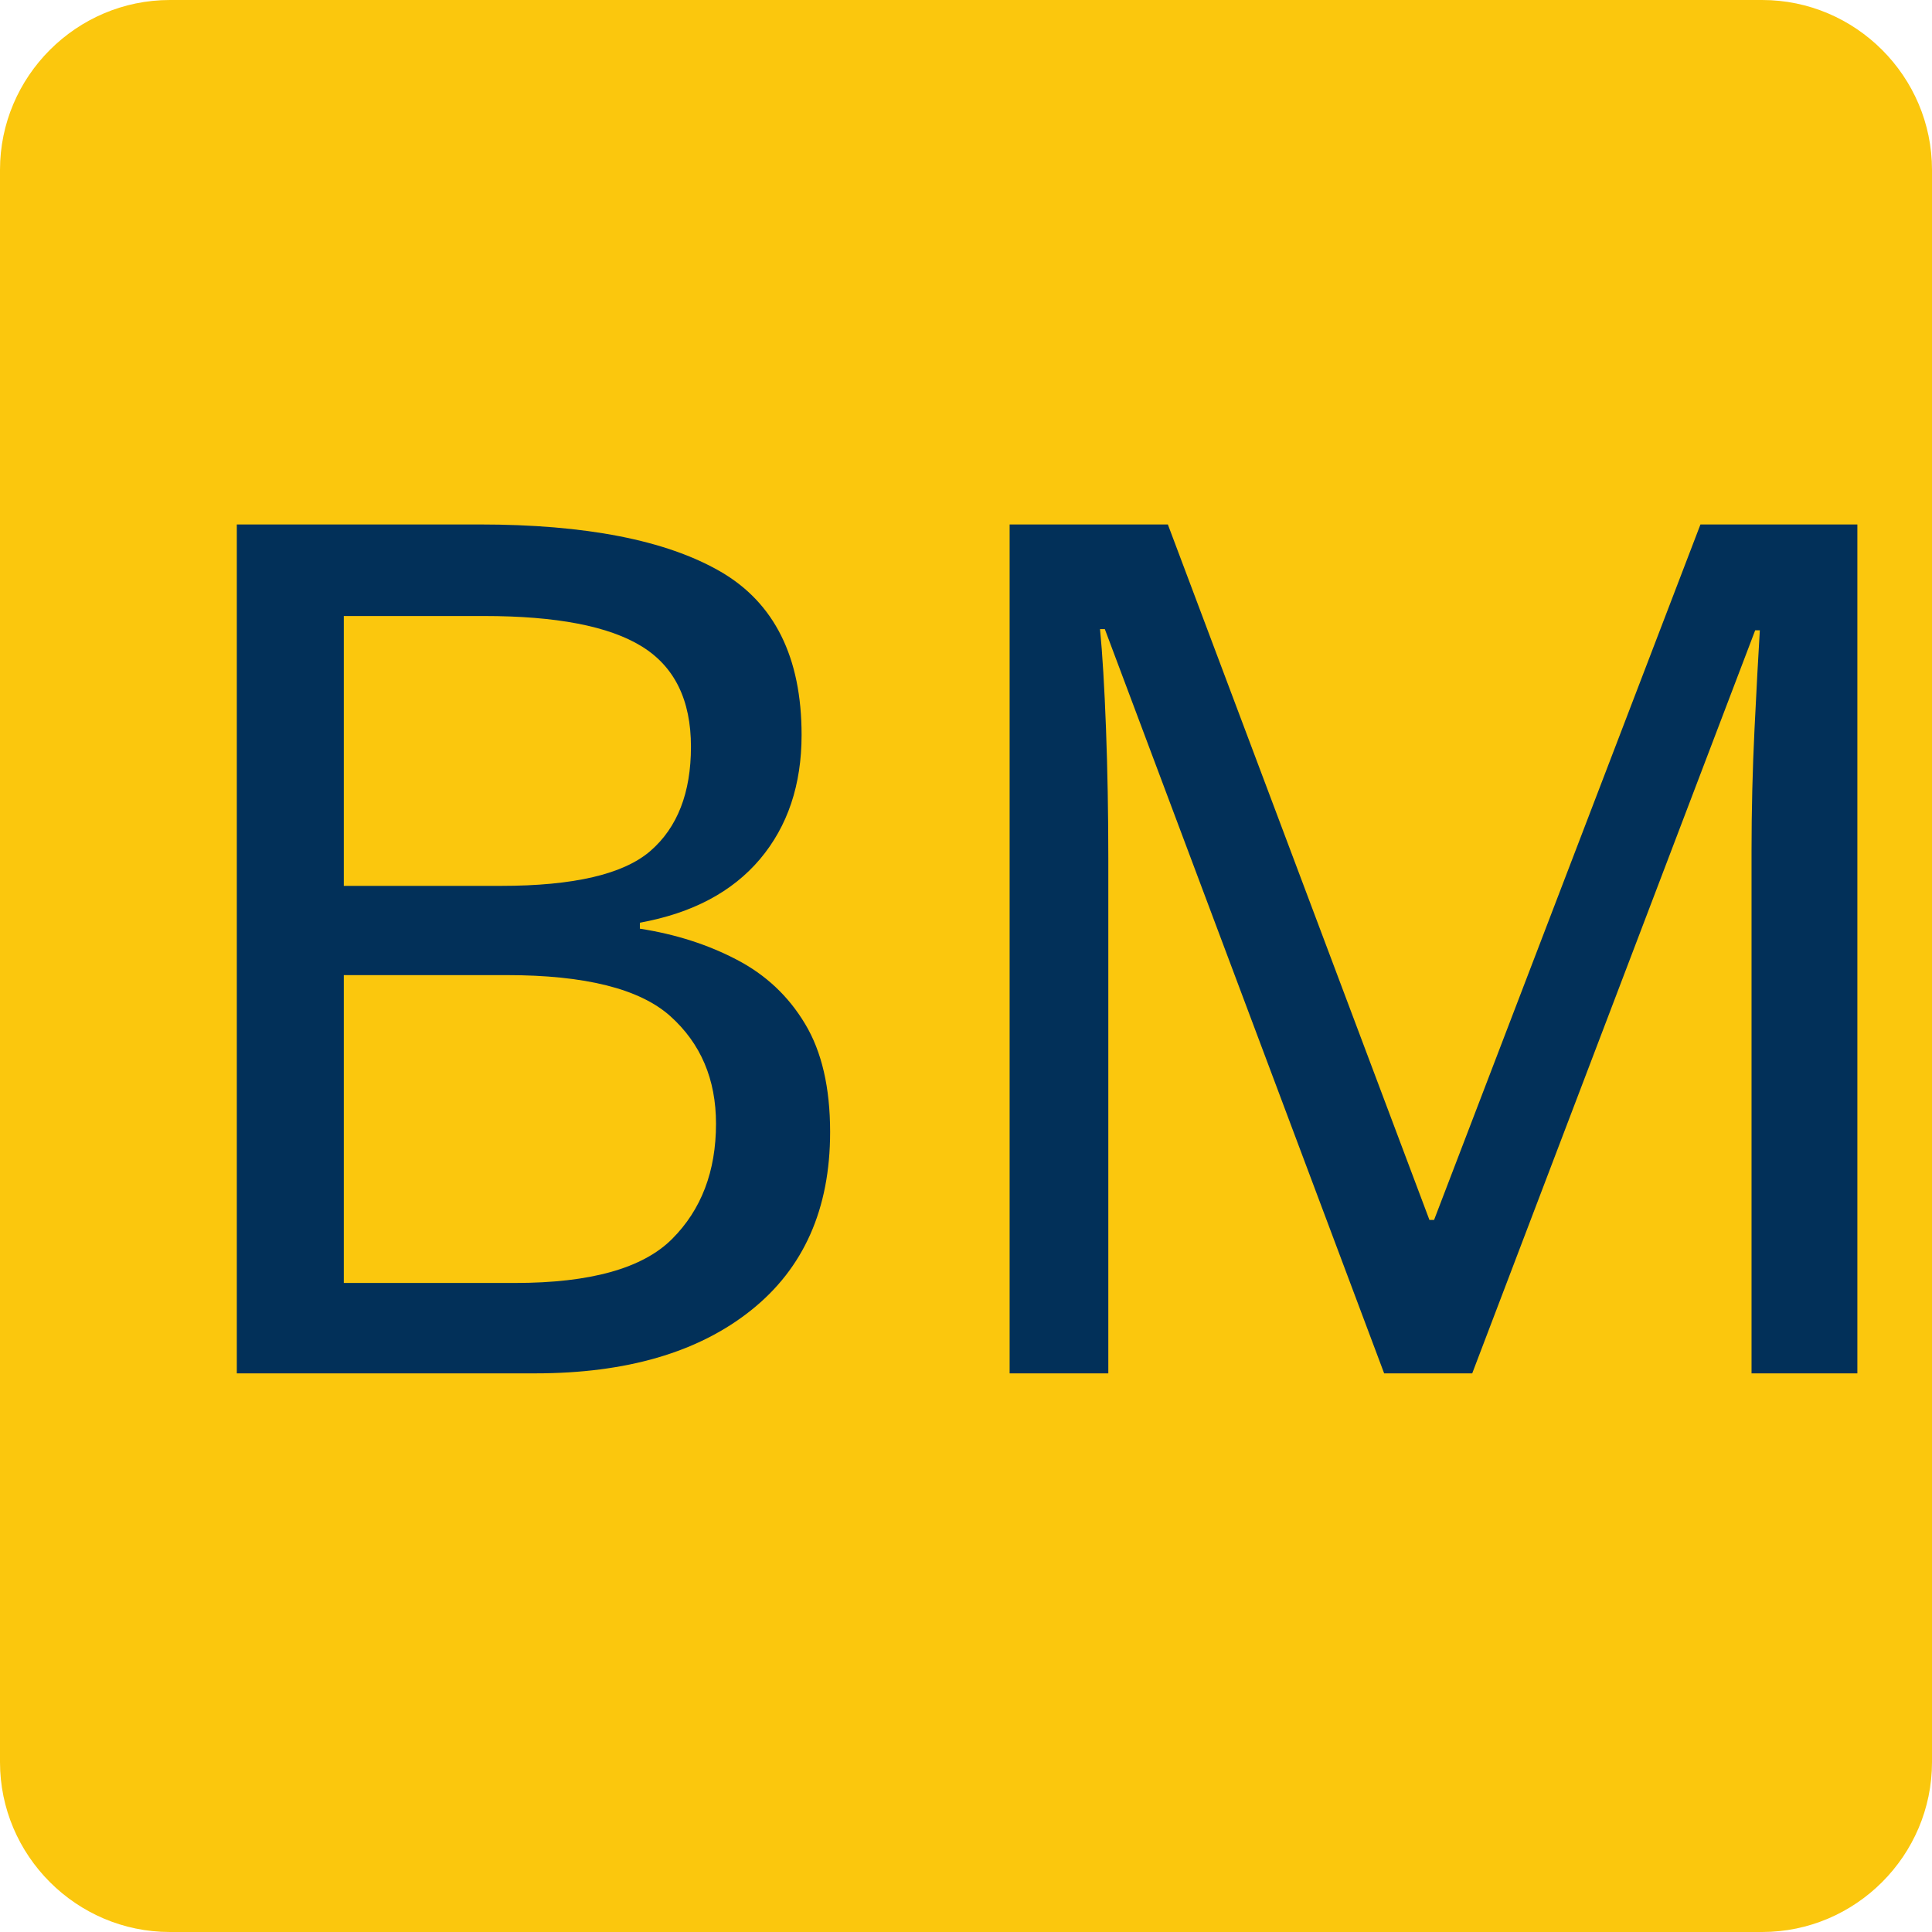
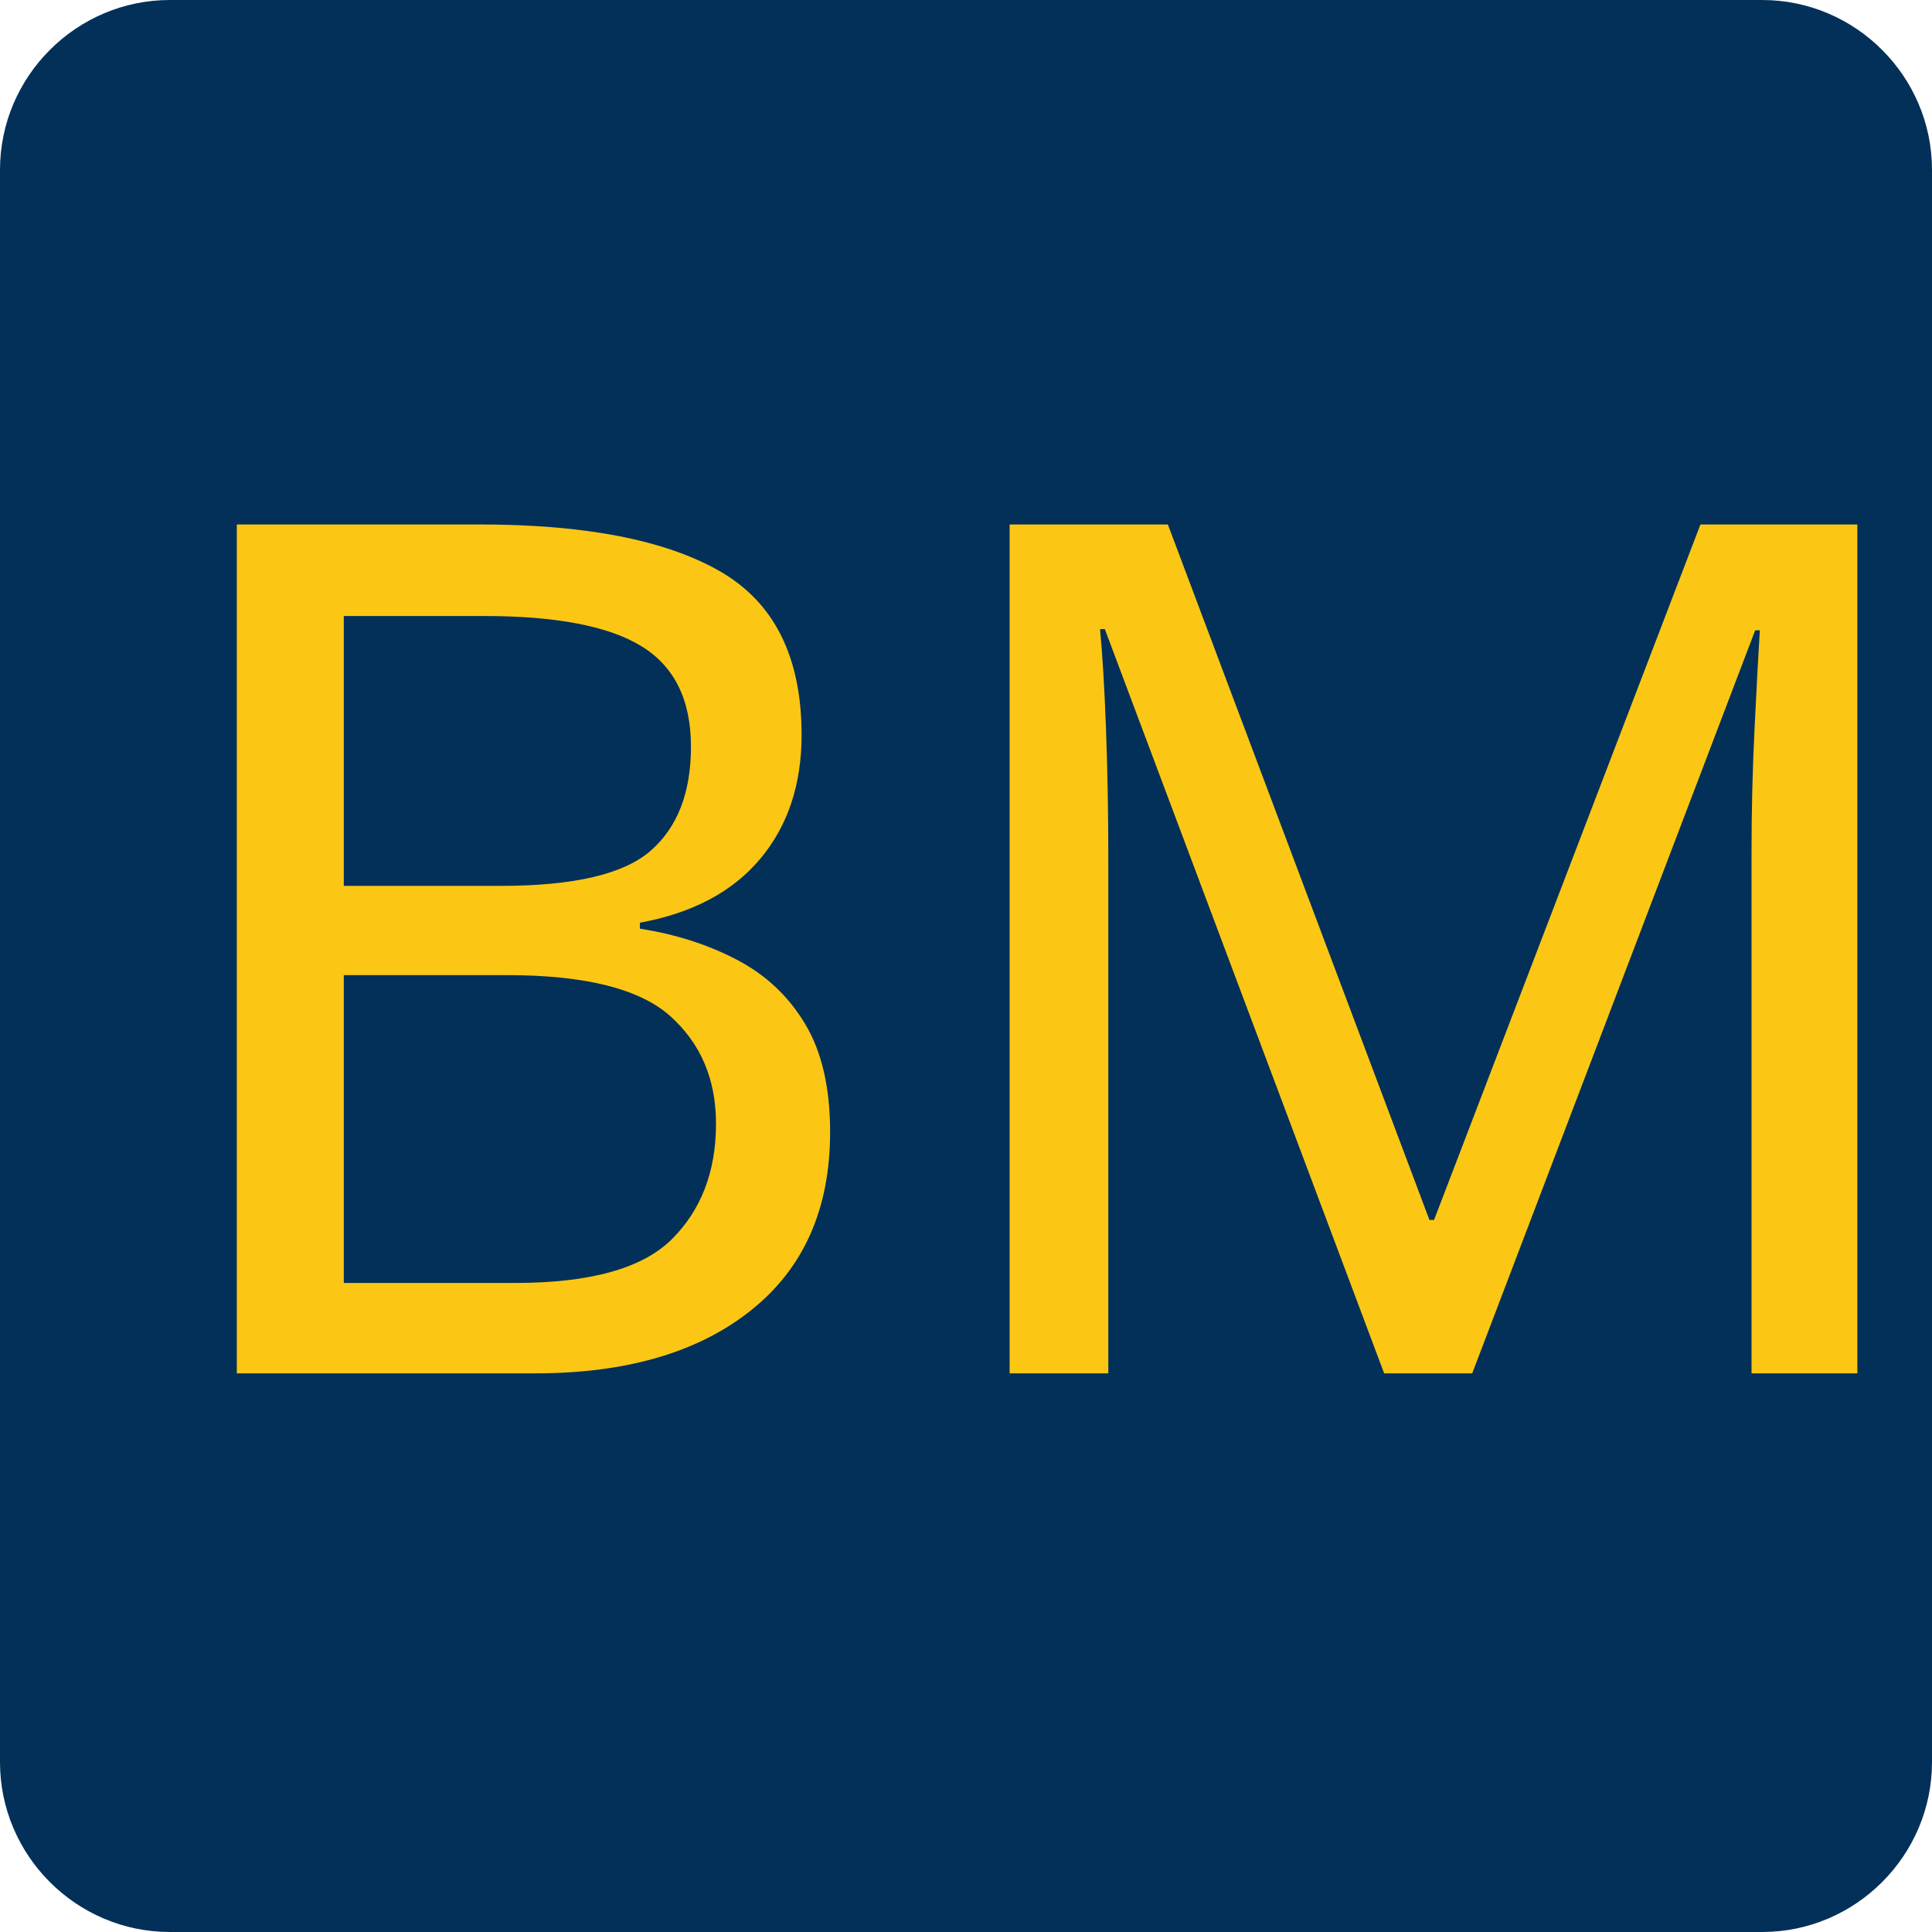
<svg xmlns="http://www.w3.org/2000/svg" version="1.1" id="Layer_1" x="0px" y="0px" viewBox="0 0 182 182" style="enable-background:new 0 0 182 182;" xml:space="preserve">
  <style type="text/css">
- 	.st0{fill:#FBC70D;}
+ 	.st0{fill:#023059;}
	.st1{fill:none;}
- 	.st2{fill:#023059;}
+ 	.st2{fill:#FBC714;}
	.st3{font-family:'DINCondensed-Bold';}
	.st4{font-size:112px;}
</style>
  <path class="st0" d="M166,182H16c-8.8,0-16-7.2-16-16V16C0,7.2,7.2,0,16,0h150c8.8,0,16,7.2,16,16v150C182,174.8,174.8,182,166,182z  " />
  <rect x="18.4" y="54" class="st1" width="145.3" height="74" />
  <text transform="matrix(1 0 0 1 11.4494 129.374)" class="st2 st3 st4">BMG</text>
</svg>
